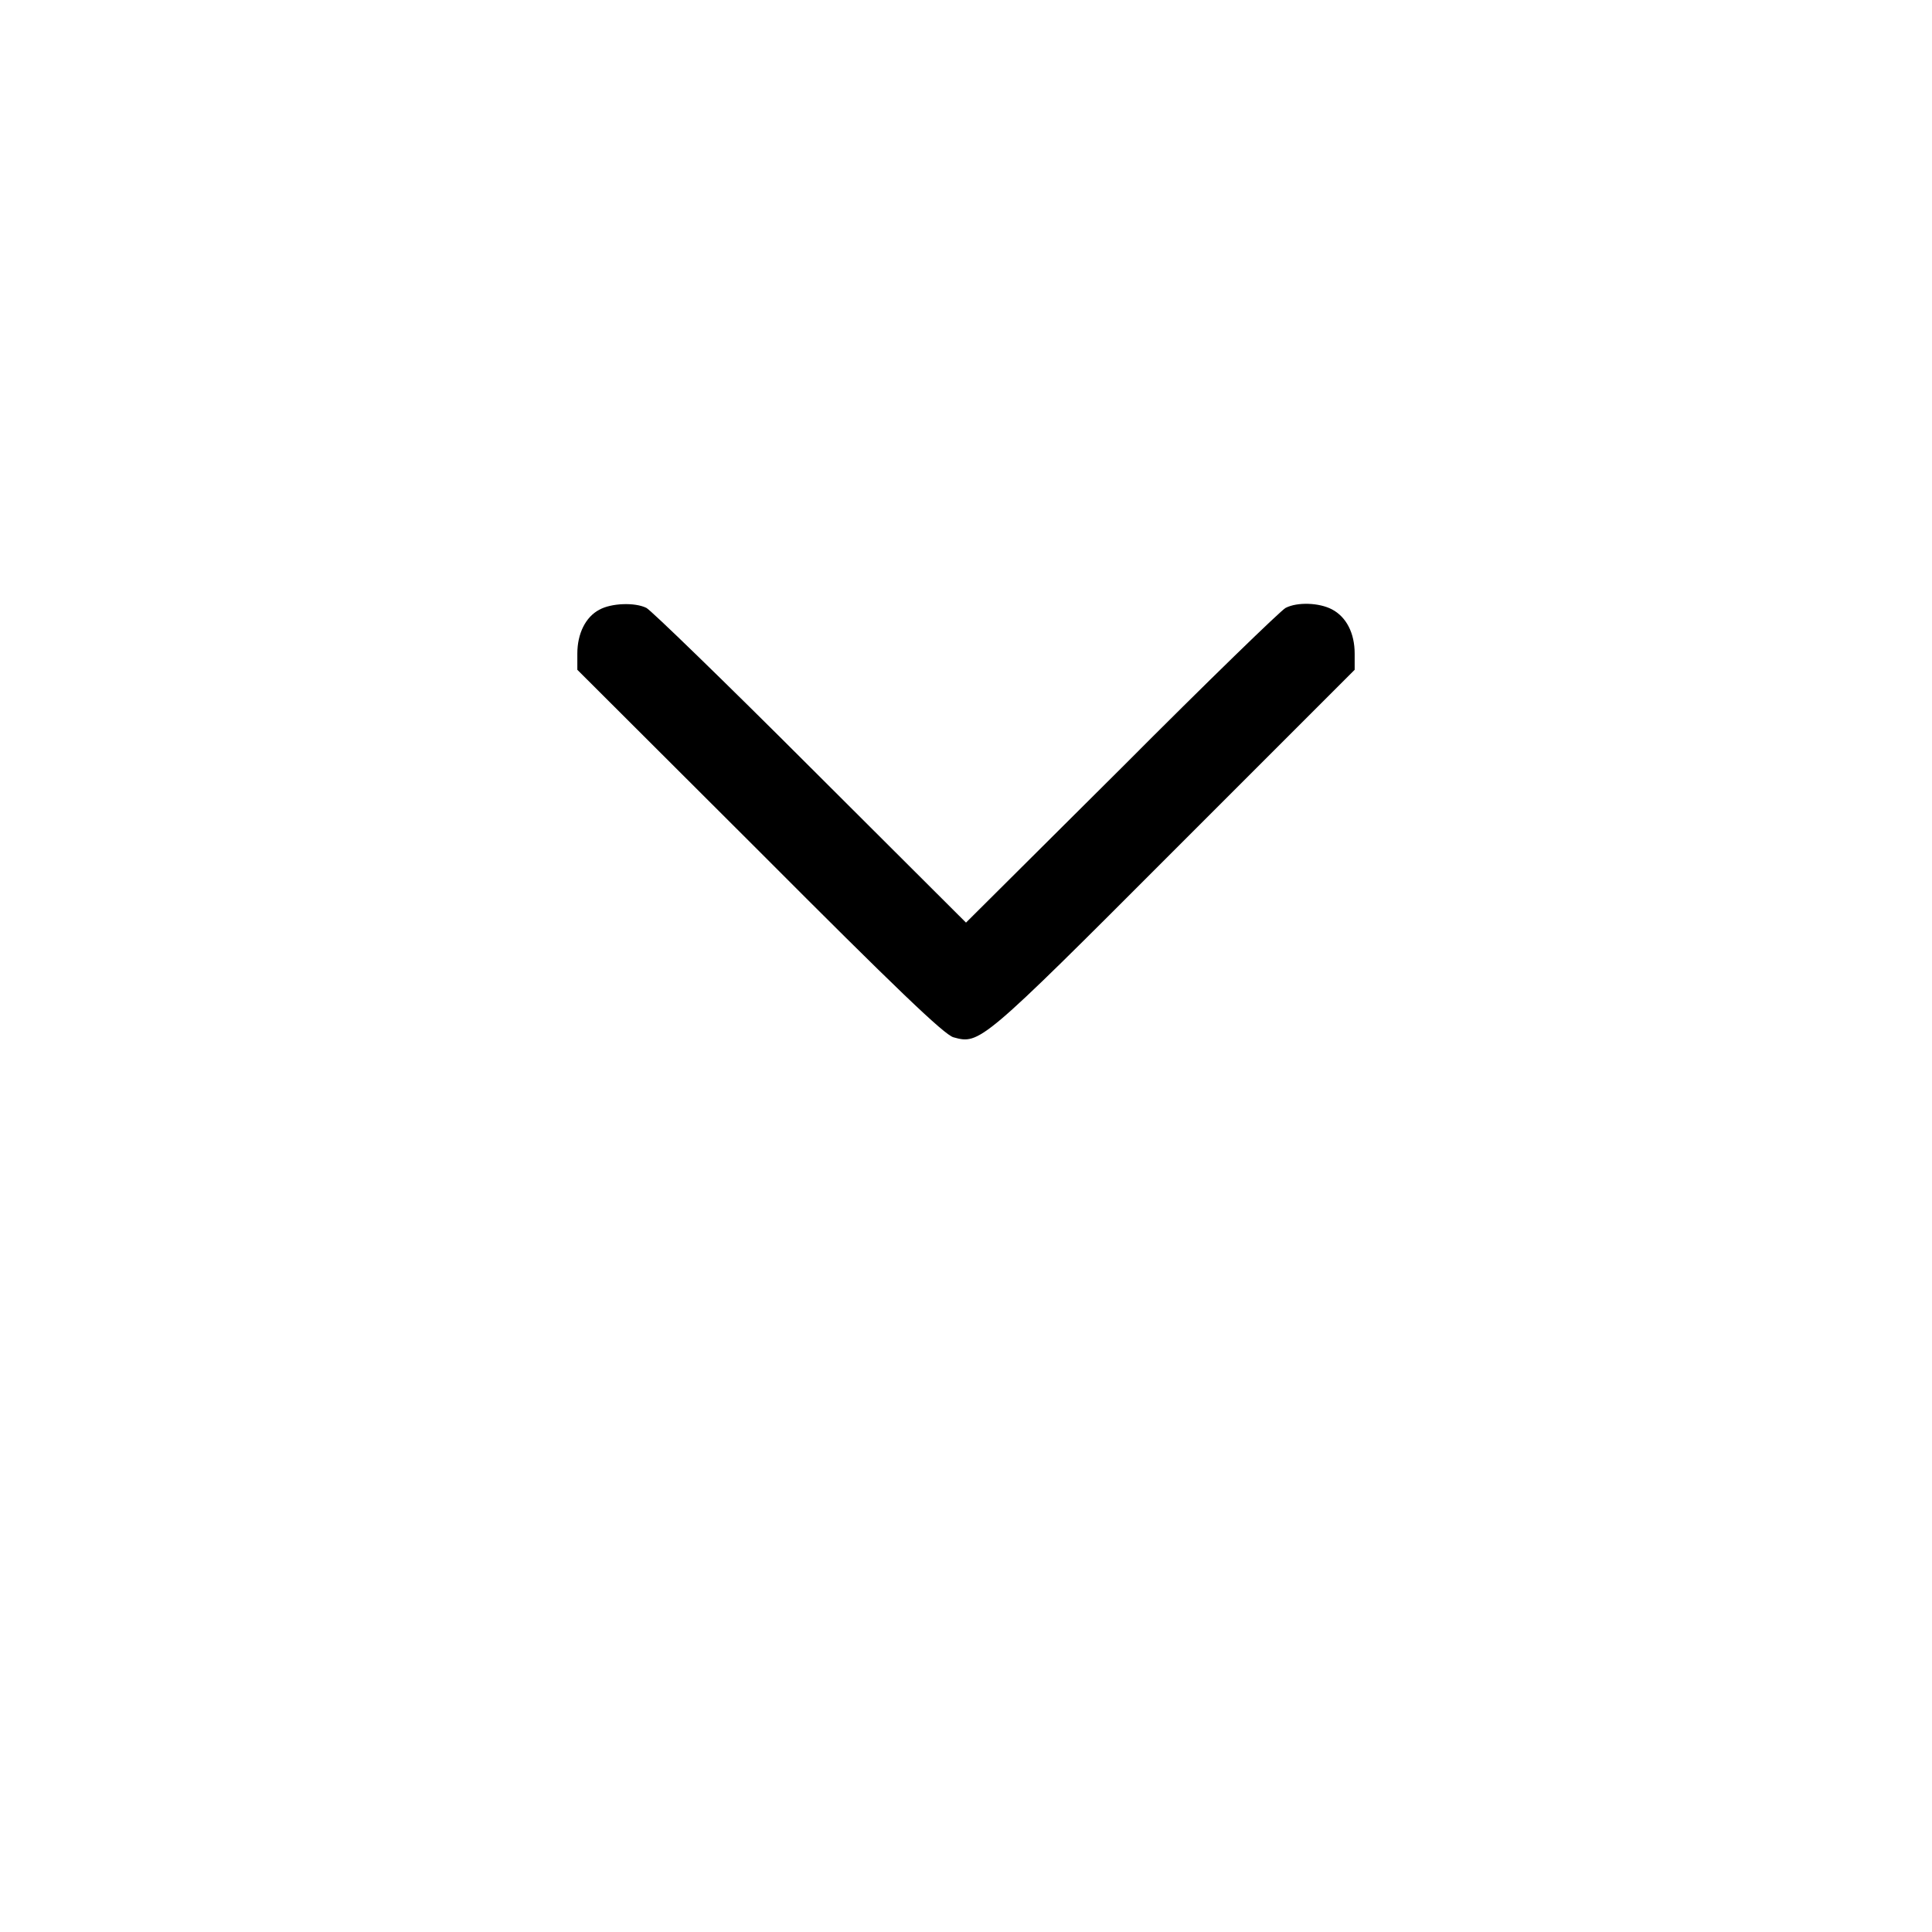
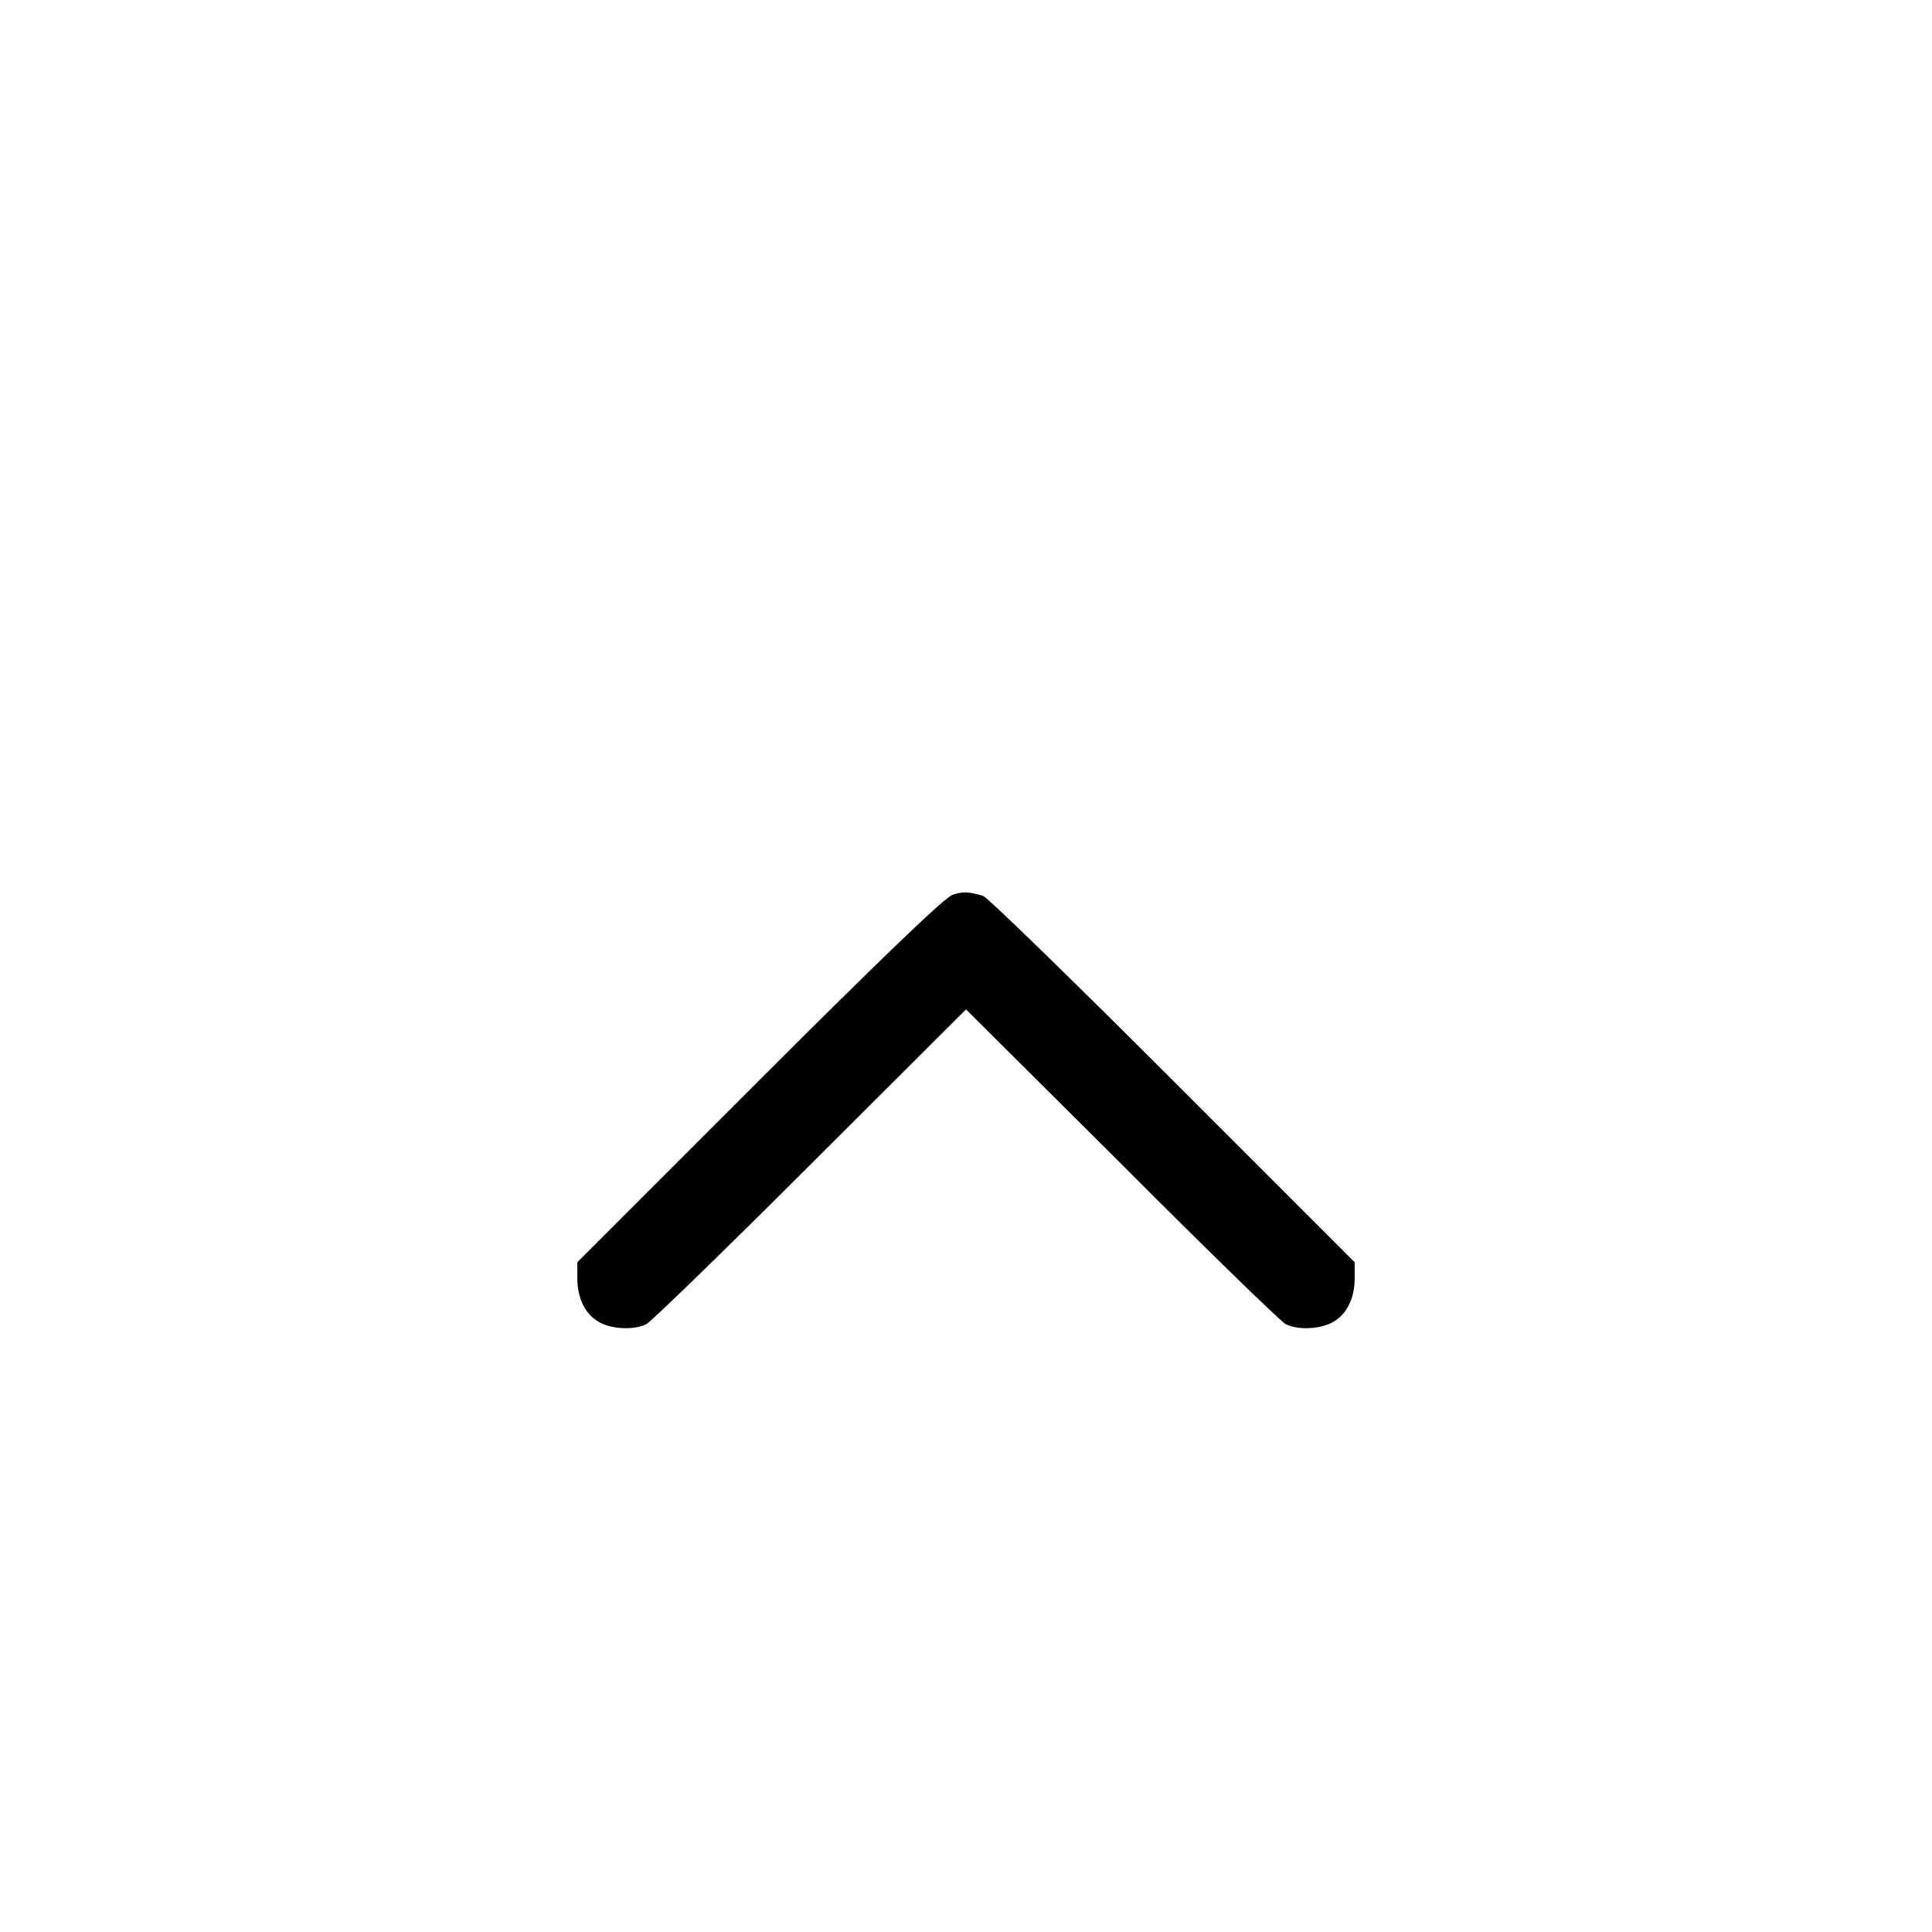
<svg xmlns="http://www.w3.org/2000/svg" width="512" height="512" preserveAspectRatio="xMidYMid meet" version="1.0">
  <g class="layer">
    <g fill="#000000" id="svg_1" transform="translate(0 512) matrix(0.1 0 0 -0.1 0 0)">
-       <path d="m1588,3504c-36,-19 -58,-63 -58,-116l0,-43l483,-482c358,-359 490,-486 514,-492c69,-19 73,-17 581,492l482,482l0,43c0,54 -22,97 -60,117c-34,18 -92,20 -123,4c-12,-6 -208,-196 -434,-423l-413,-411l-412,411c-227,227 -423,417 -435,423c-30,15 -93,13 -125,-5z" id="svg_2" transform="matrix(1 0 0 1 0 0)" />
+       <path d="m2525,2749c-20,-6 -183,-162 -512,-491l-483,-483l0,-43c0,-54 22,-97 60,-117c34,-18 92,-20 123,-4c12,6 208,196 435,423l412,411l413,-411c226,-227 422,-417 434,-423c31,-16 89,-14 123,4c38,20 60,63 60,117l0,43l-482,482c-266,266 -492,486 -503,489c-40,11 -51,12 -80,3z" id="svg_3" />
    </g>
  </g>
</svg>
